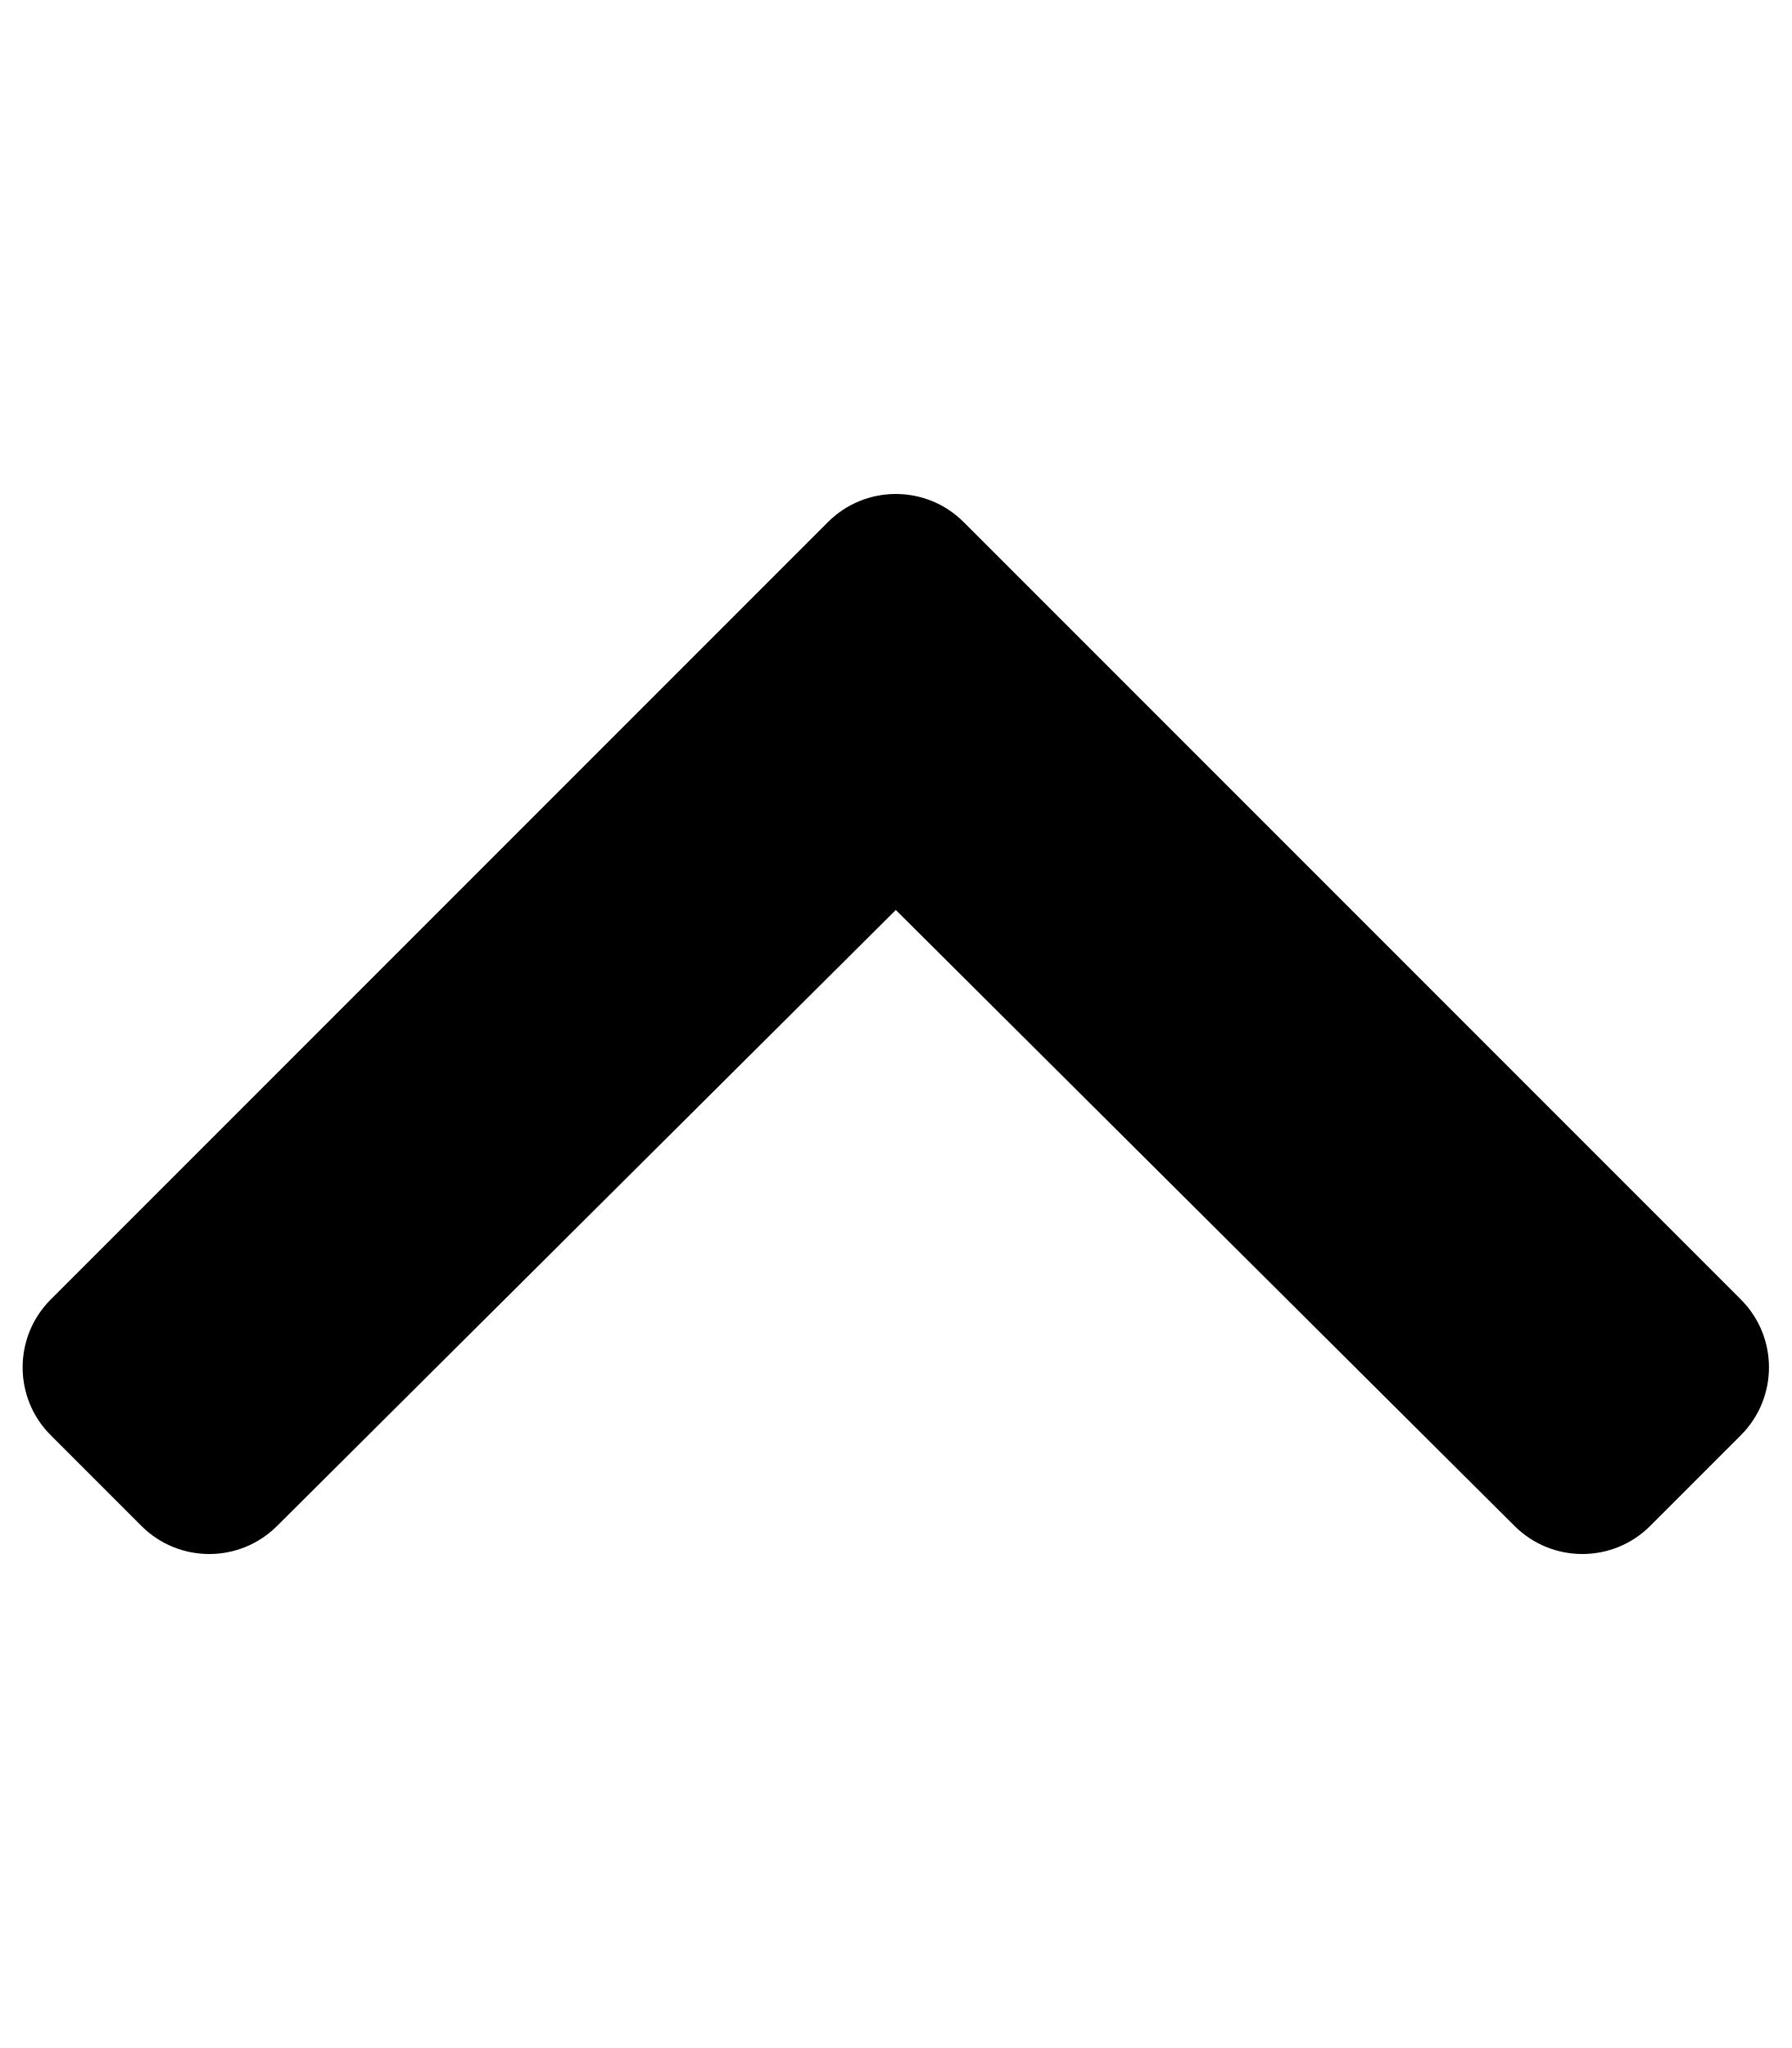
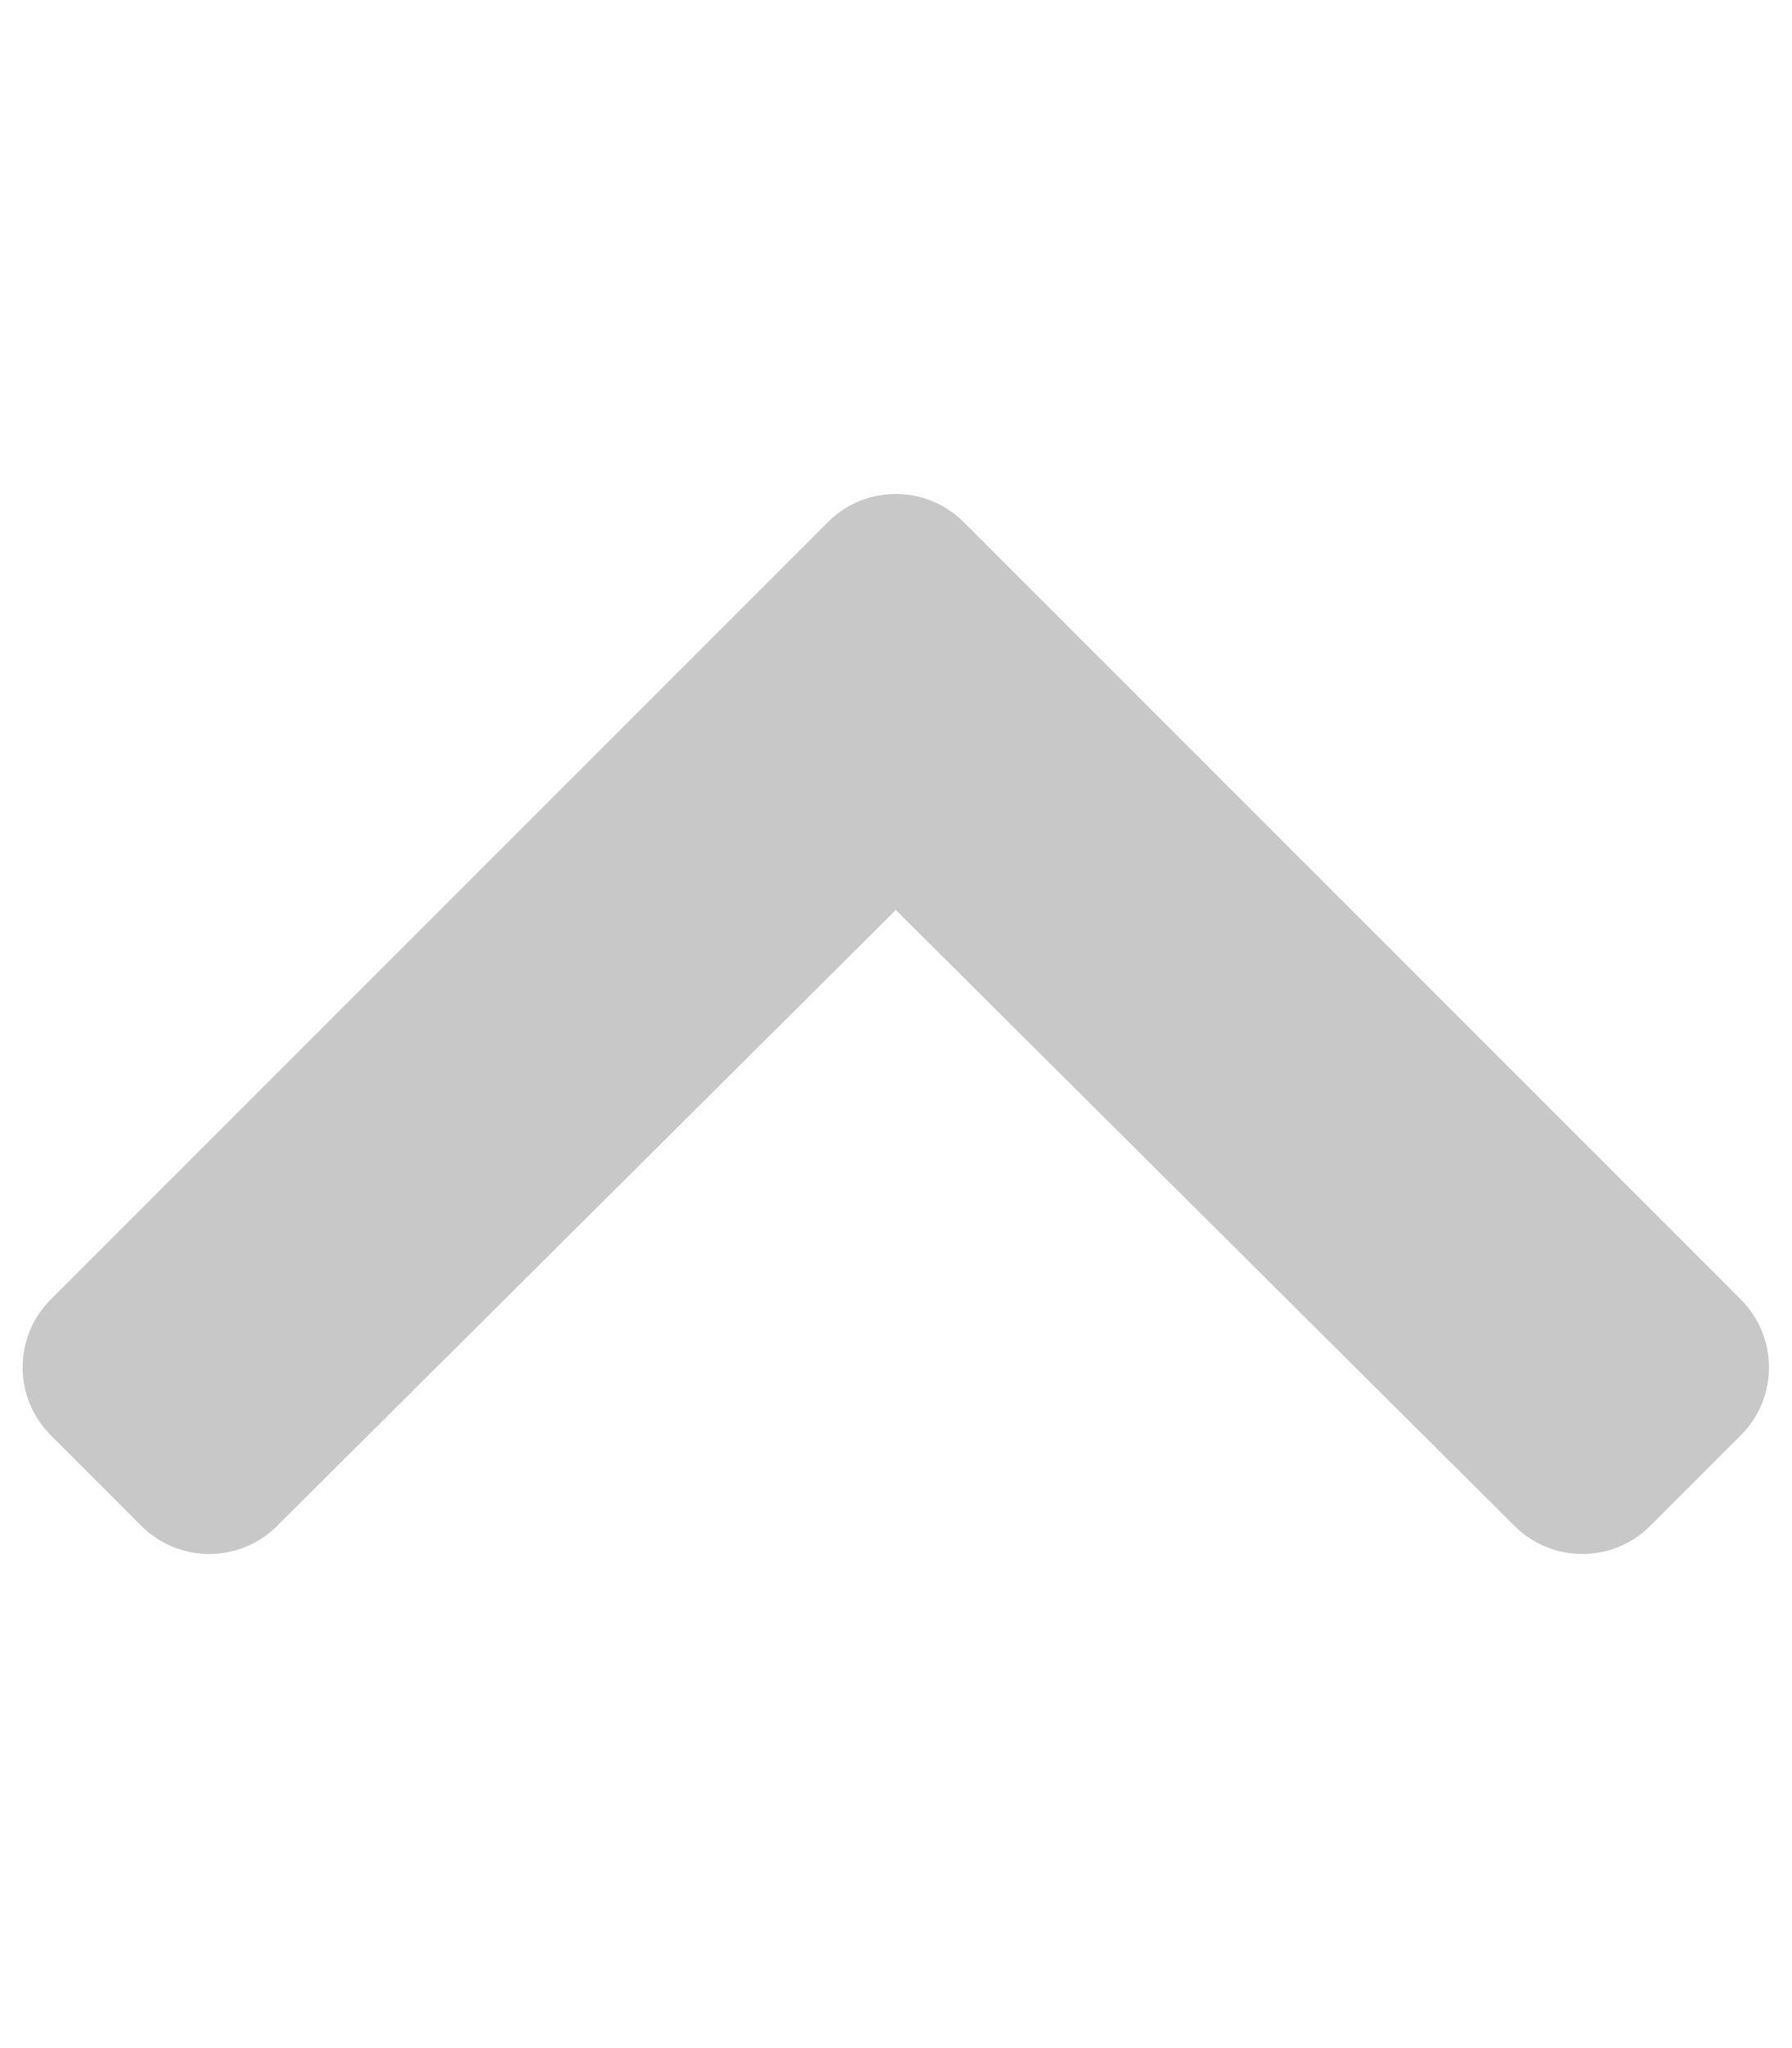
<svg xmlns="http://www.w3.org/2000/svg" aria-hidden="true" focusable="false" data-prefix="fas" data-icon="chevron-up" class="svg-inline--fa fa-chevron-up fa-w-14" role="img" viewBox="0 0 448 512">
-   <path fill="currentColor" d="M240.971 130.524l194.343 194.343c9.373 9.373 9.373 24.569 0 33.941l-22.667 22.667c-9.357 9.357-24.522 9.375-33.901.04L224 227.495 69.255 381.516c-9.379 9.335-24.544 9.317-33.901-.04l-22.667-22.667c-9.373-9.373-9.373-24.569 0-33.941L207.03 130.525c9.372-9.373 24.568-9.373 33.941-.001z" />
+   <path fill="#c8c8c8" d="M240.971 130.524l194.343 194.343c9.373 9.373 9.373 24.569 0 33.941l-22.667 22.667c-9.357 9.357-24.522 9.375-33.901.04L224 227.495 69.255 381.516c-9.379 9.335-24.544 9.317-33.901-.04l-22.667-22.667c-9.373-9.373-9.373-24.569 0-33.941L207.03 130.525c9.372-9.373 24.568-9.373 33.941-.001z" />
</svg>
